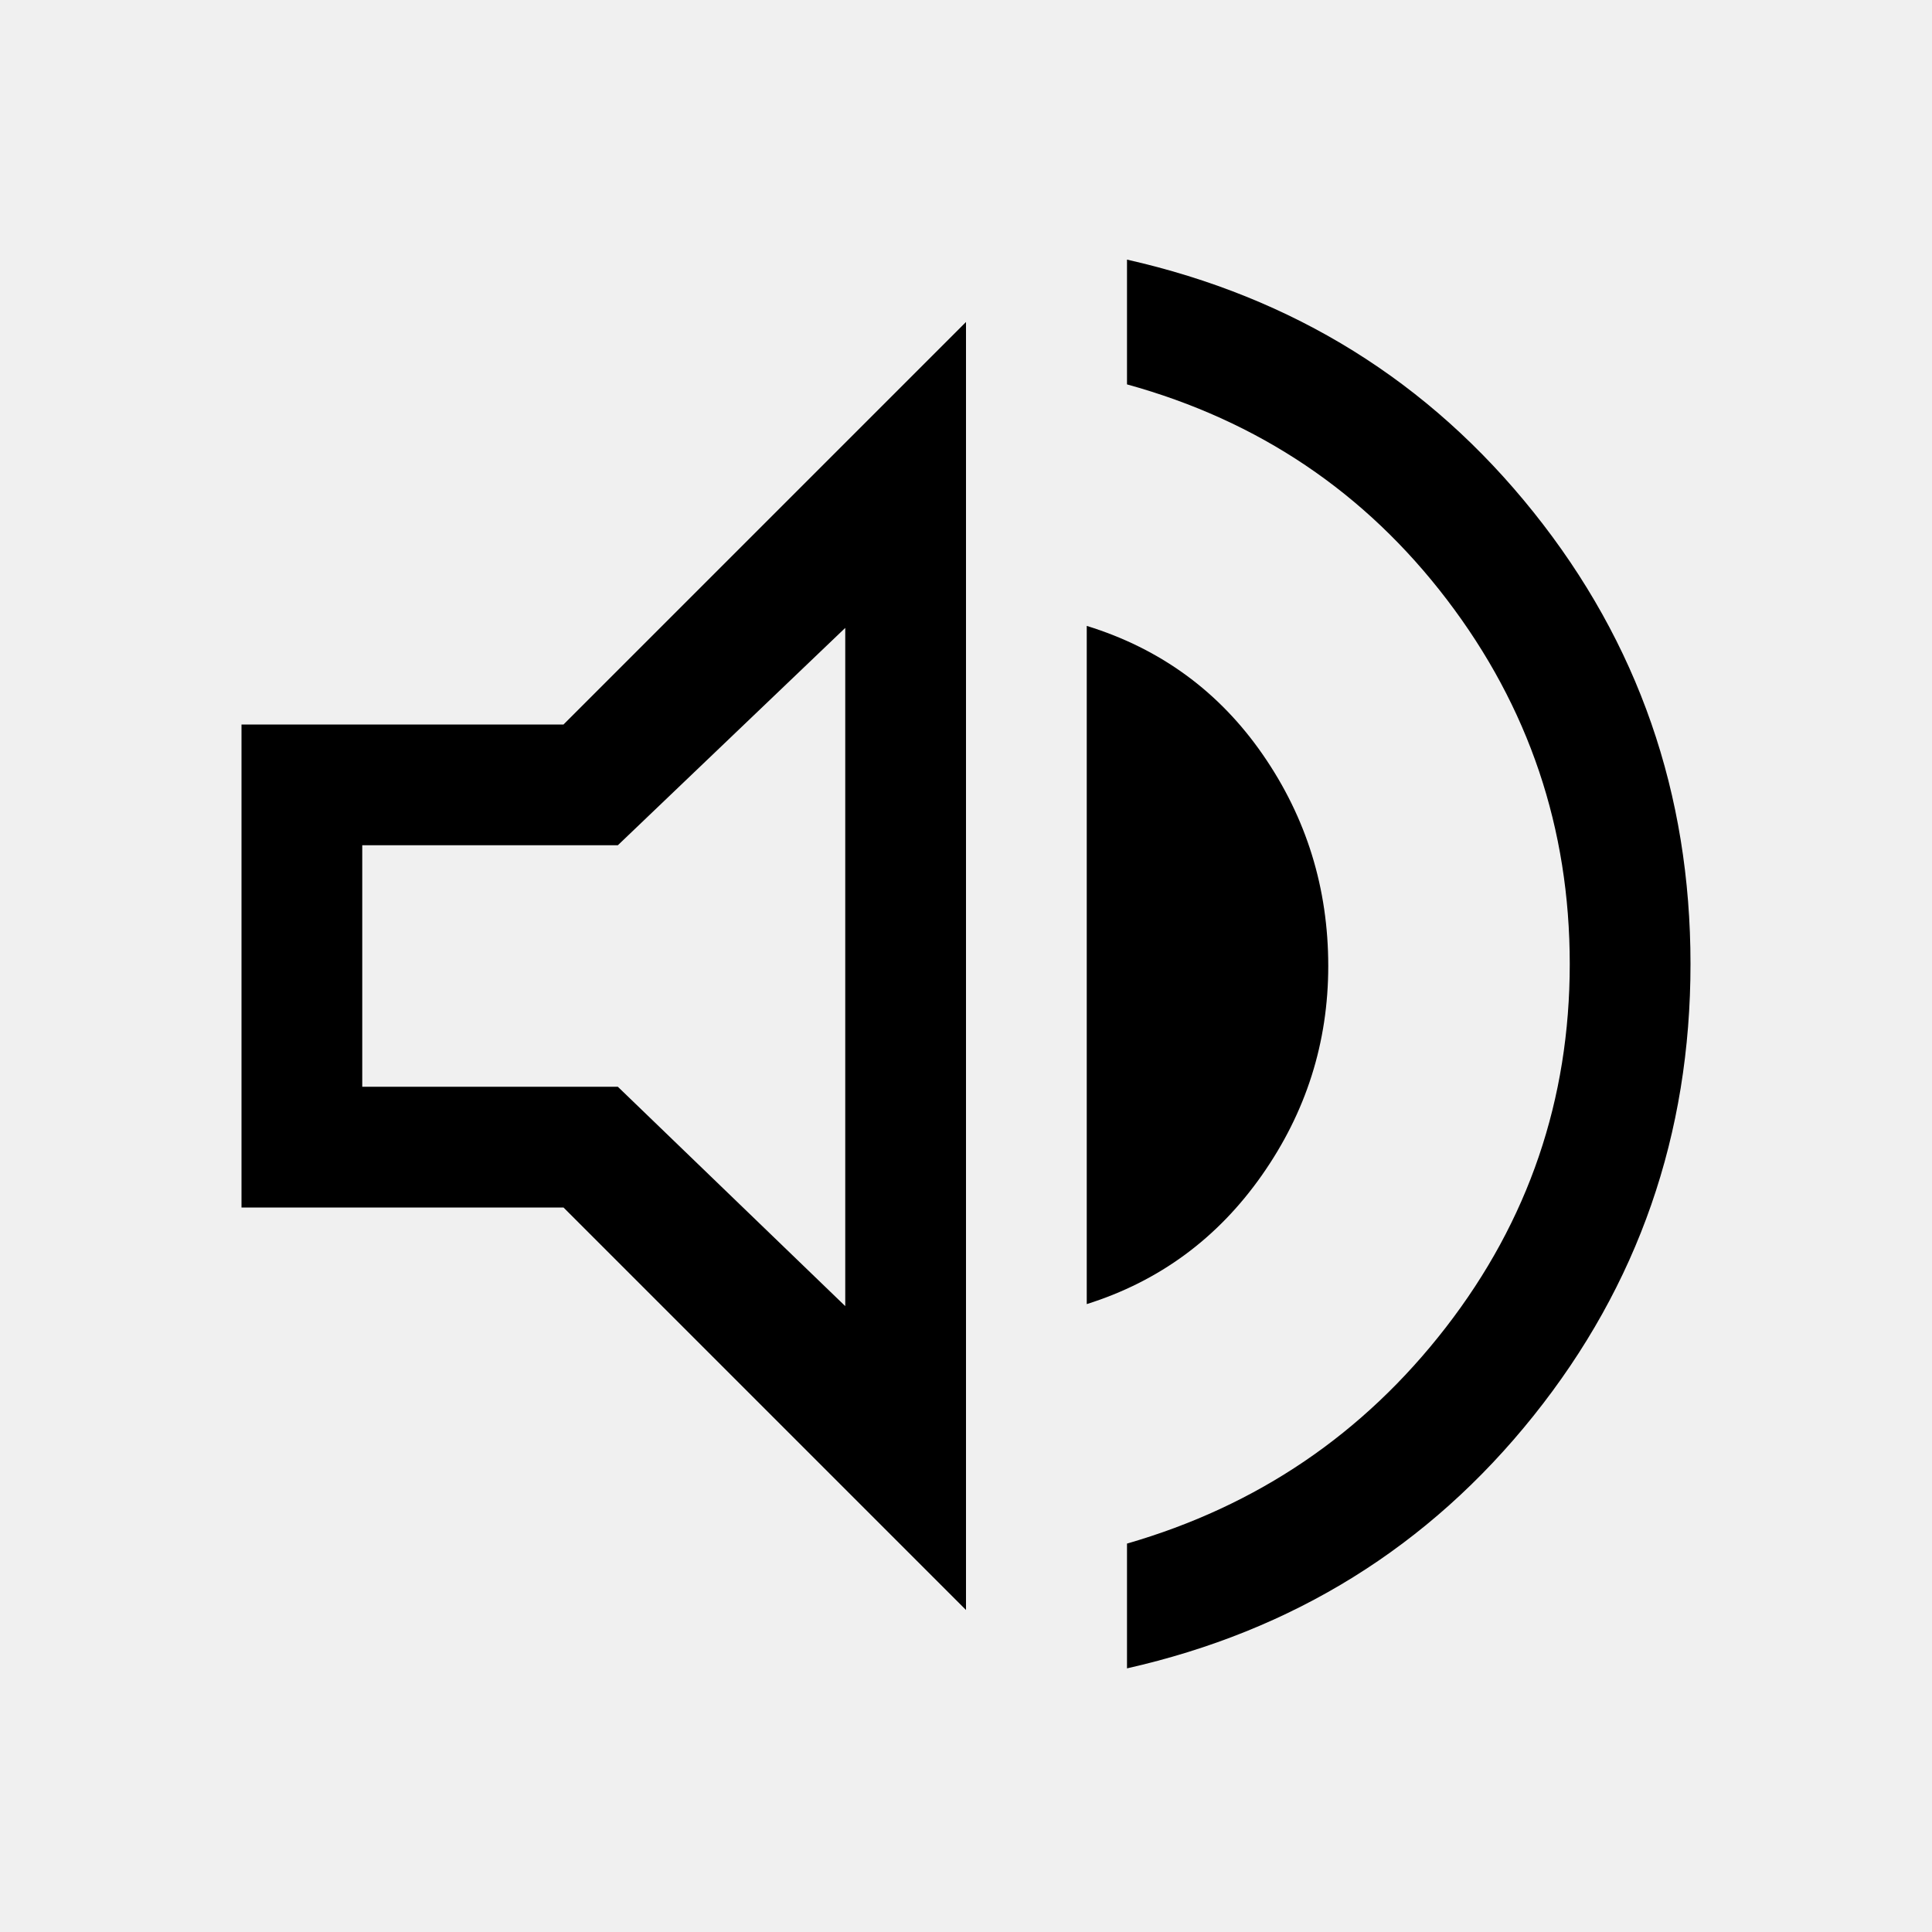
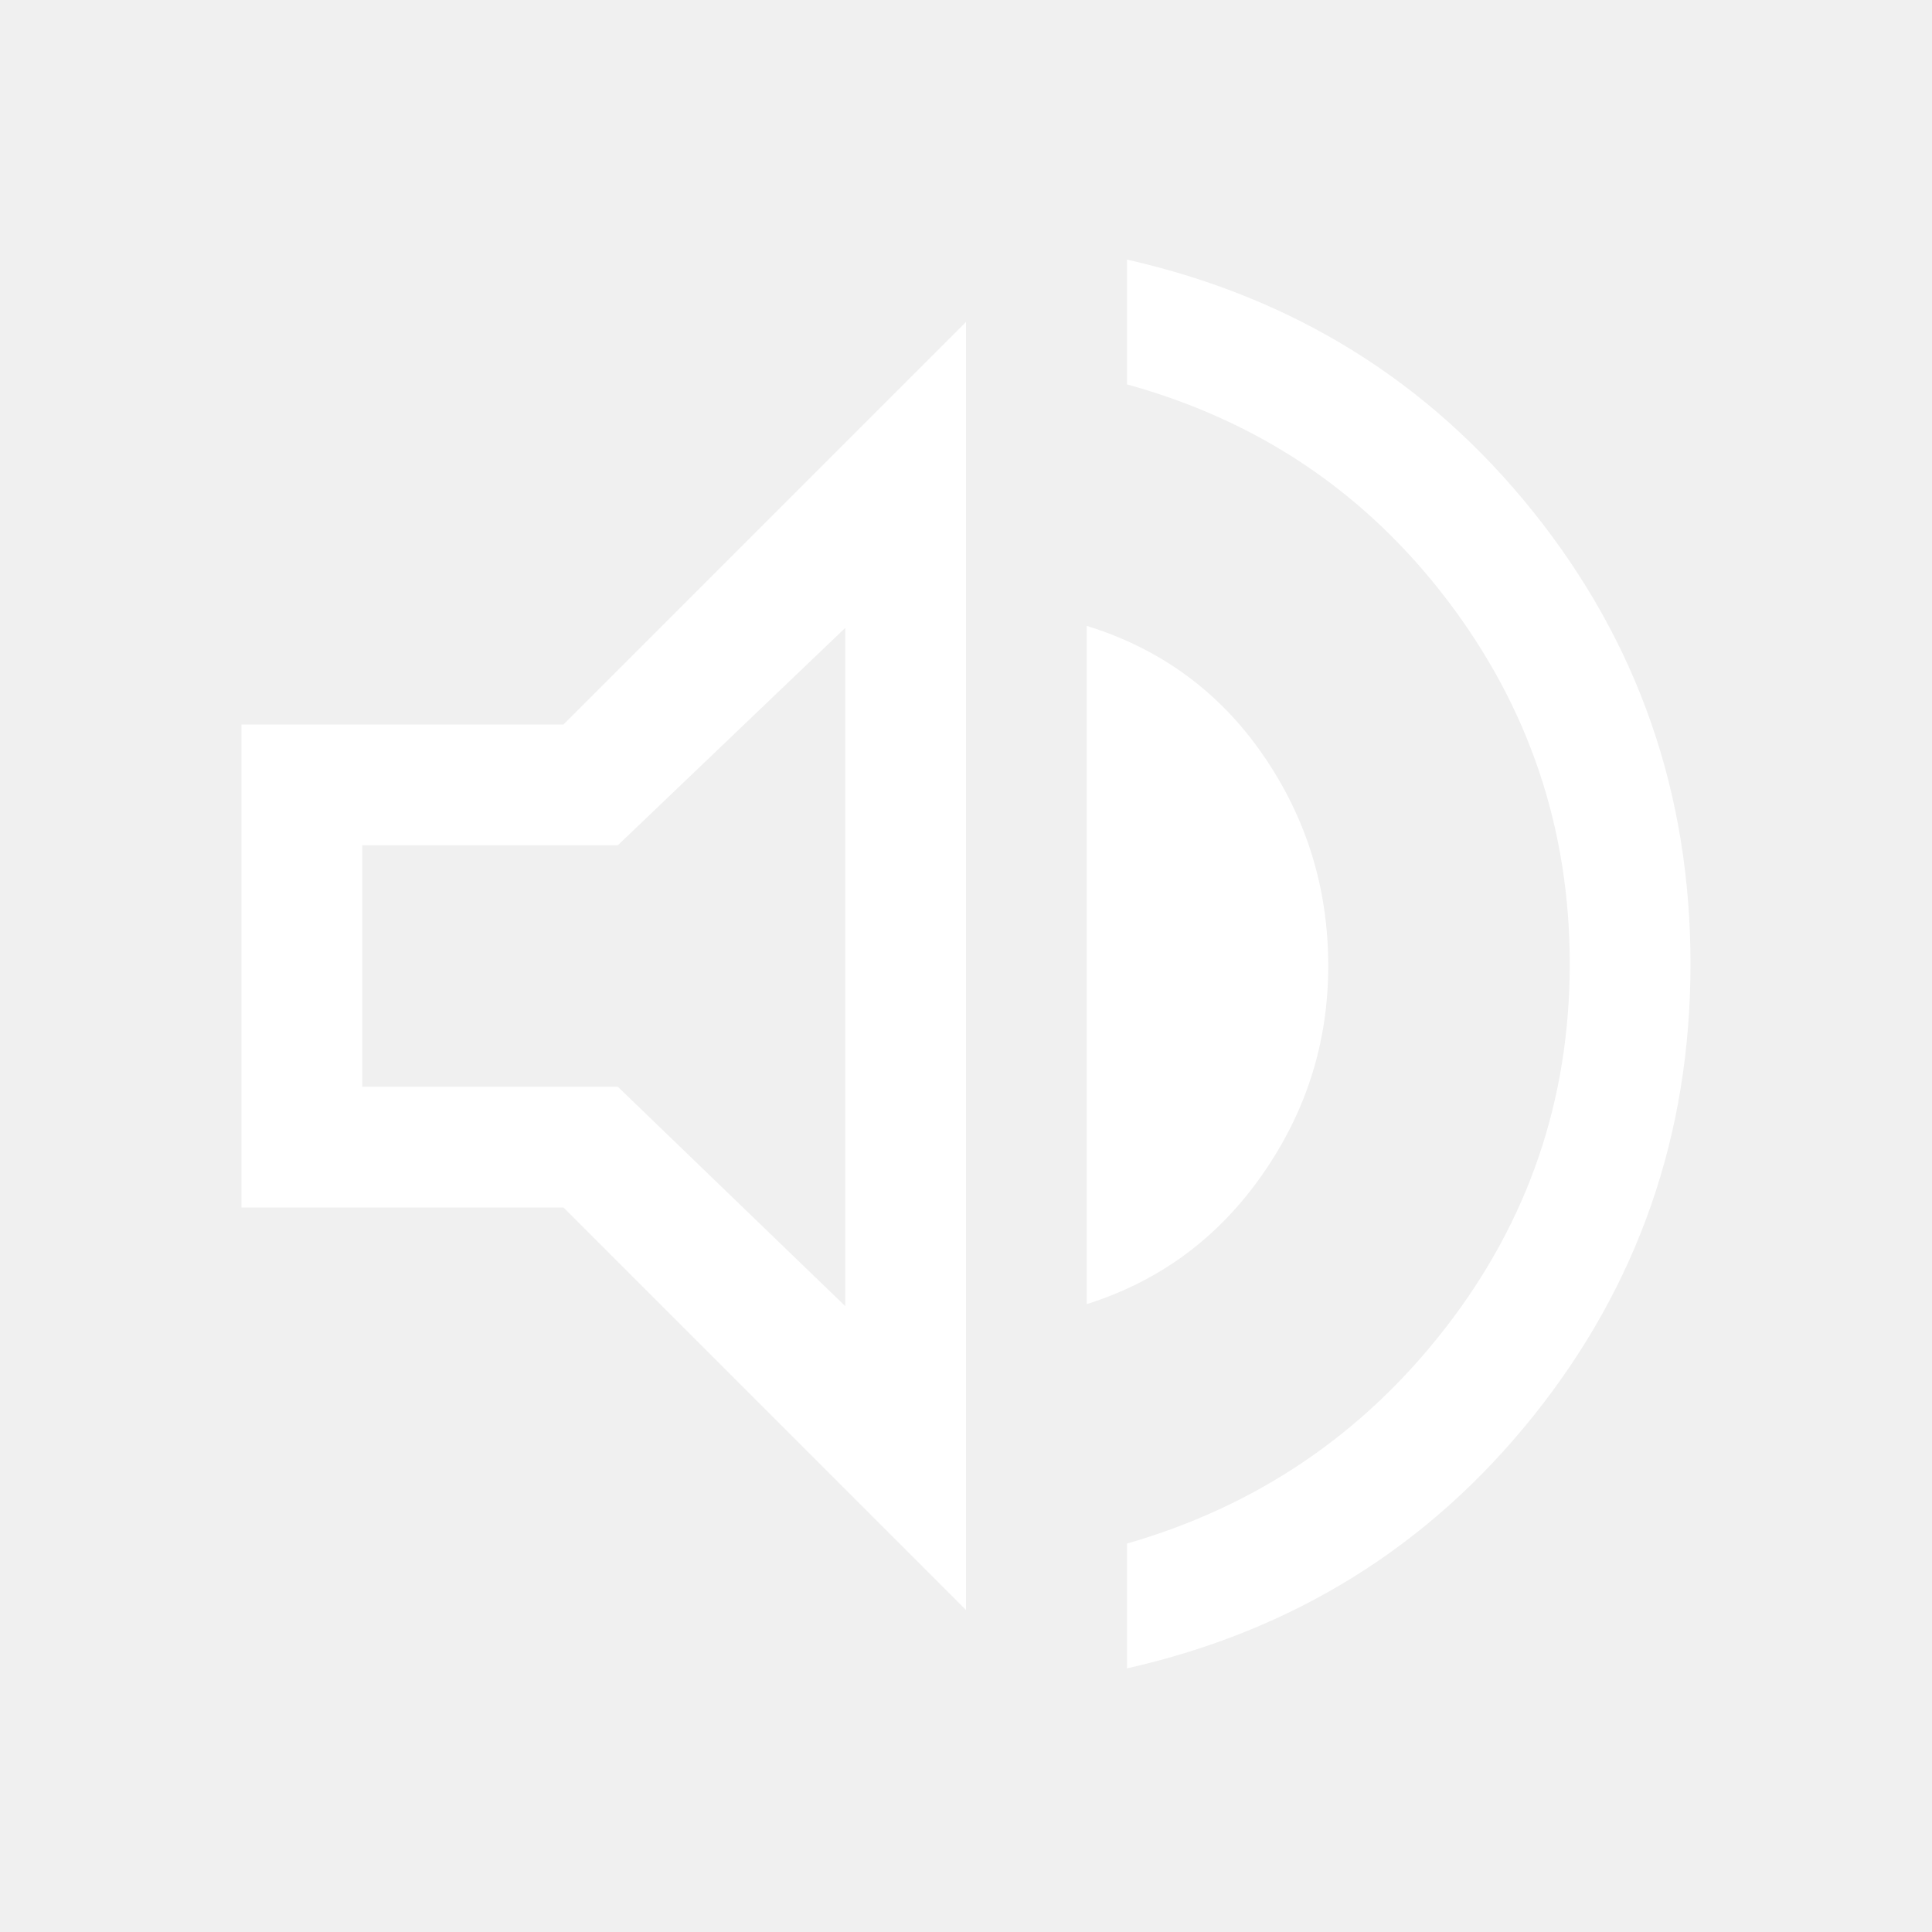
- <svg xmlns="http://www.w3.org/2000/svg" height="48" viewBox="0 -960 960 960" width="48">
+ <svg xmlns="http://www.w3.org/2000/svg" height="48" fill="white" viewBox="0 -960 960 960" width="48">
  <path d="M560-131v-62q97-28 158.5-107.5T780-481q0-101-61-181T560-769v-62q124 28 202 125.5T840-481q0 127-78 224.5T560-131ZM120-360v-240h160l200-200v640L280-360H120Zm420 48v-337q55 17 87.5 64T660-480q0 57-33 104t-87 64ZM420-648 307-540H180v120h127l113 109v-337Zm-94 168Z" />
</svg>
